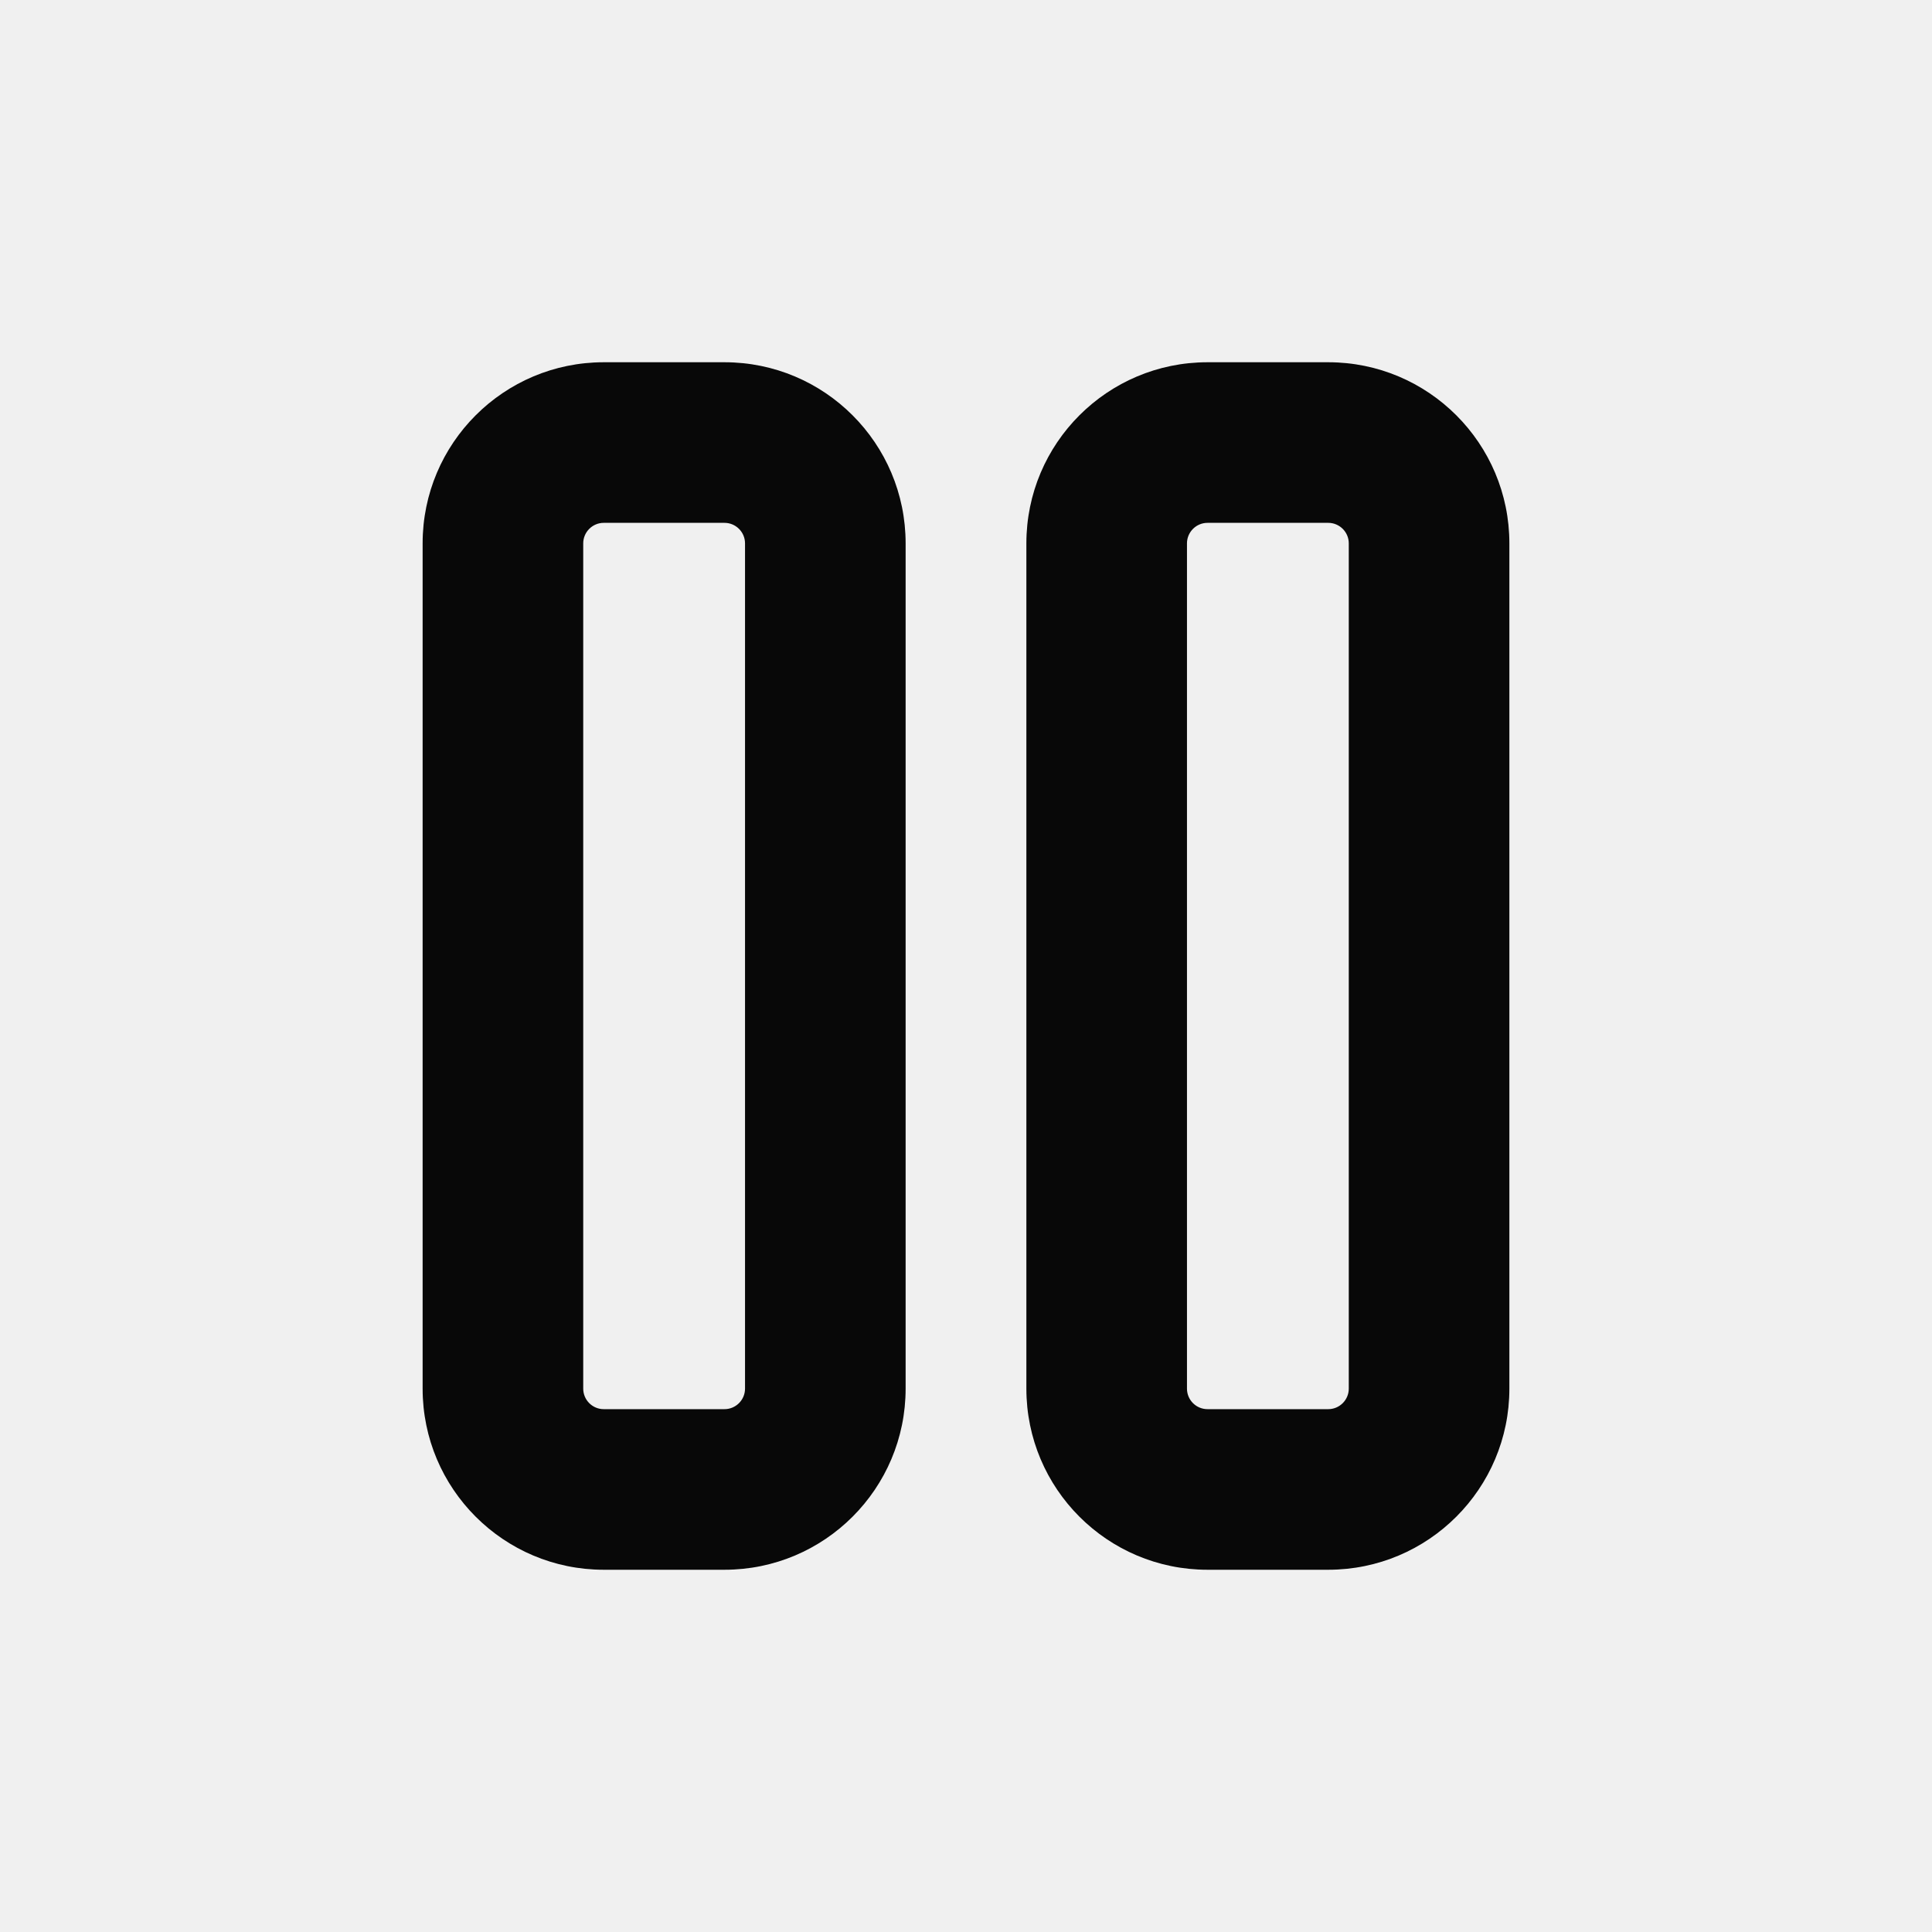
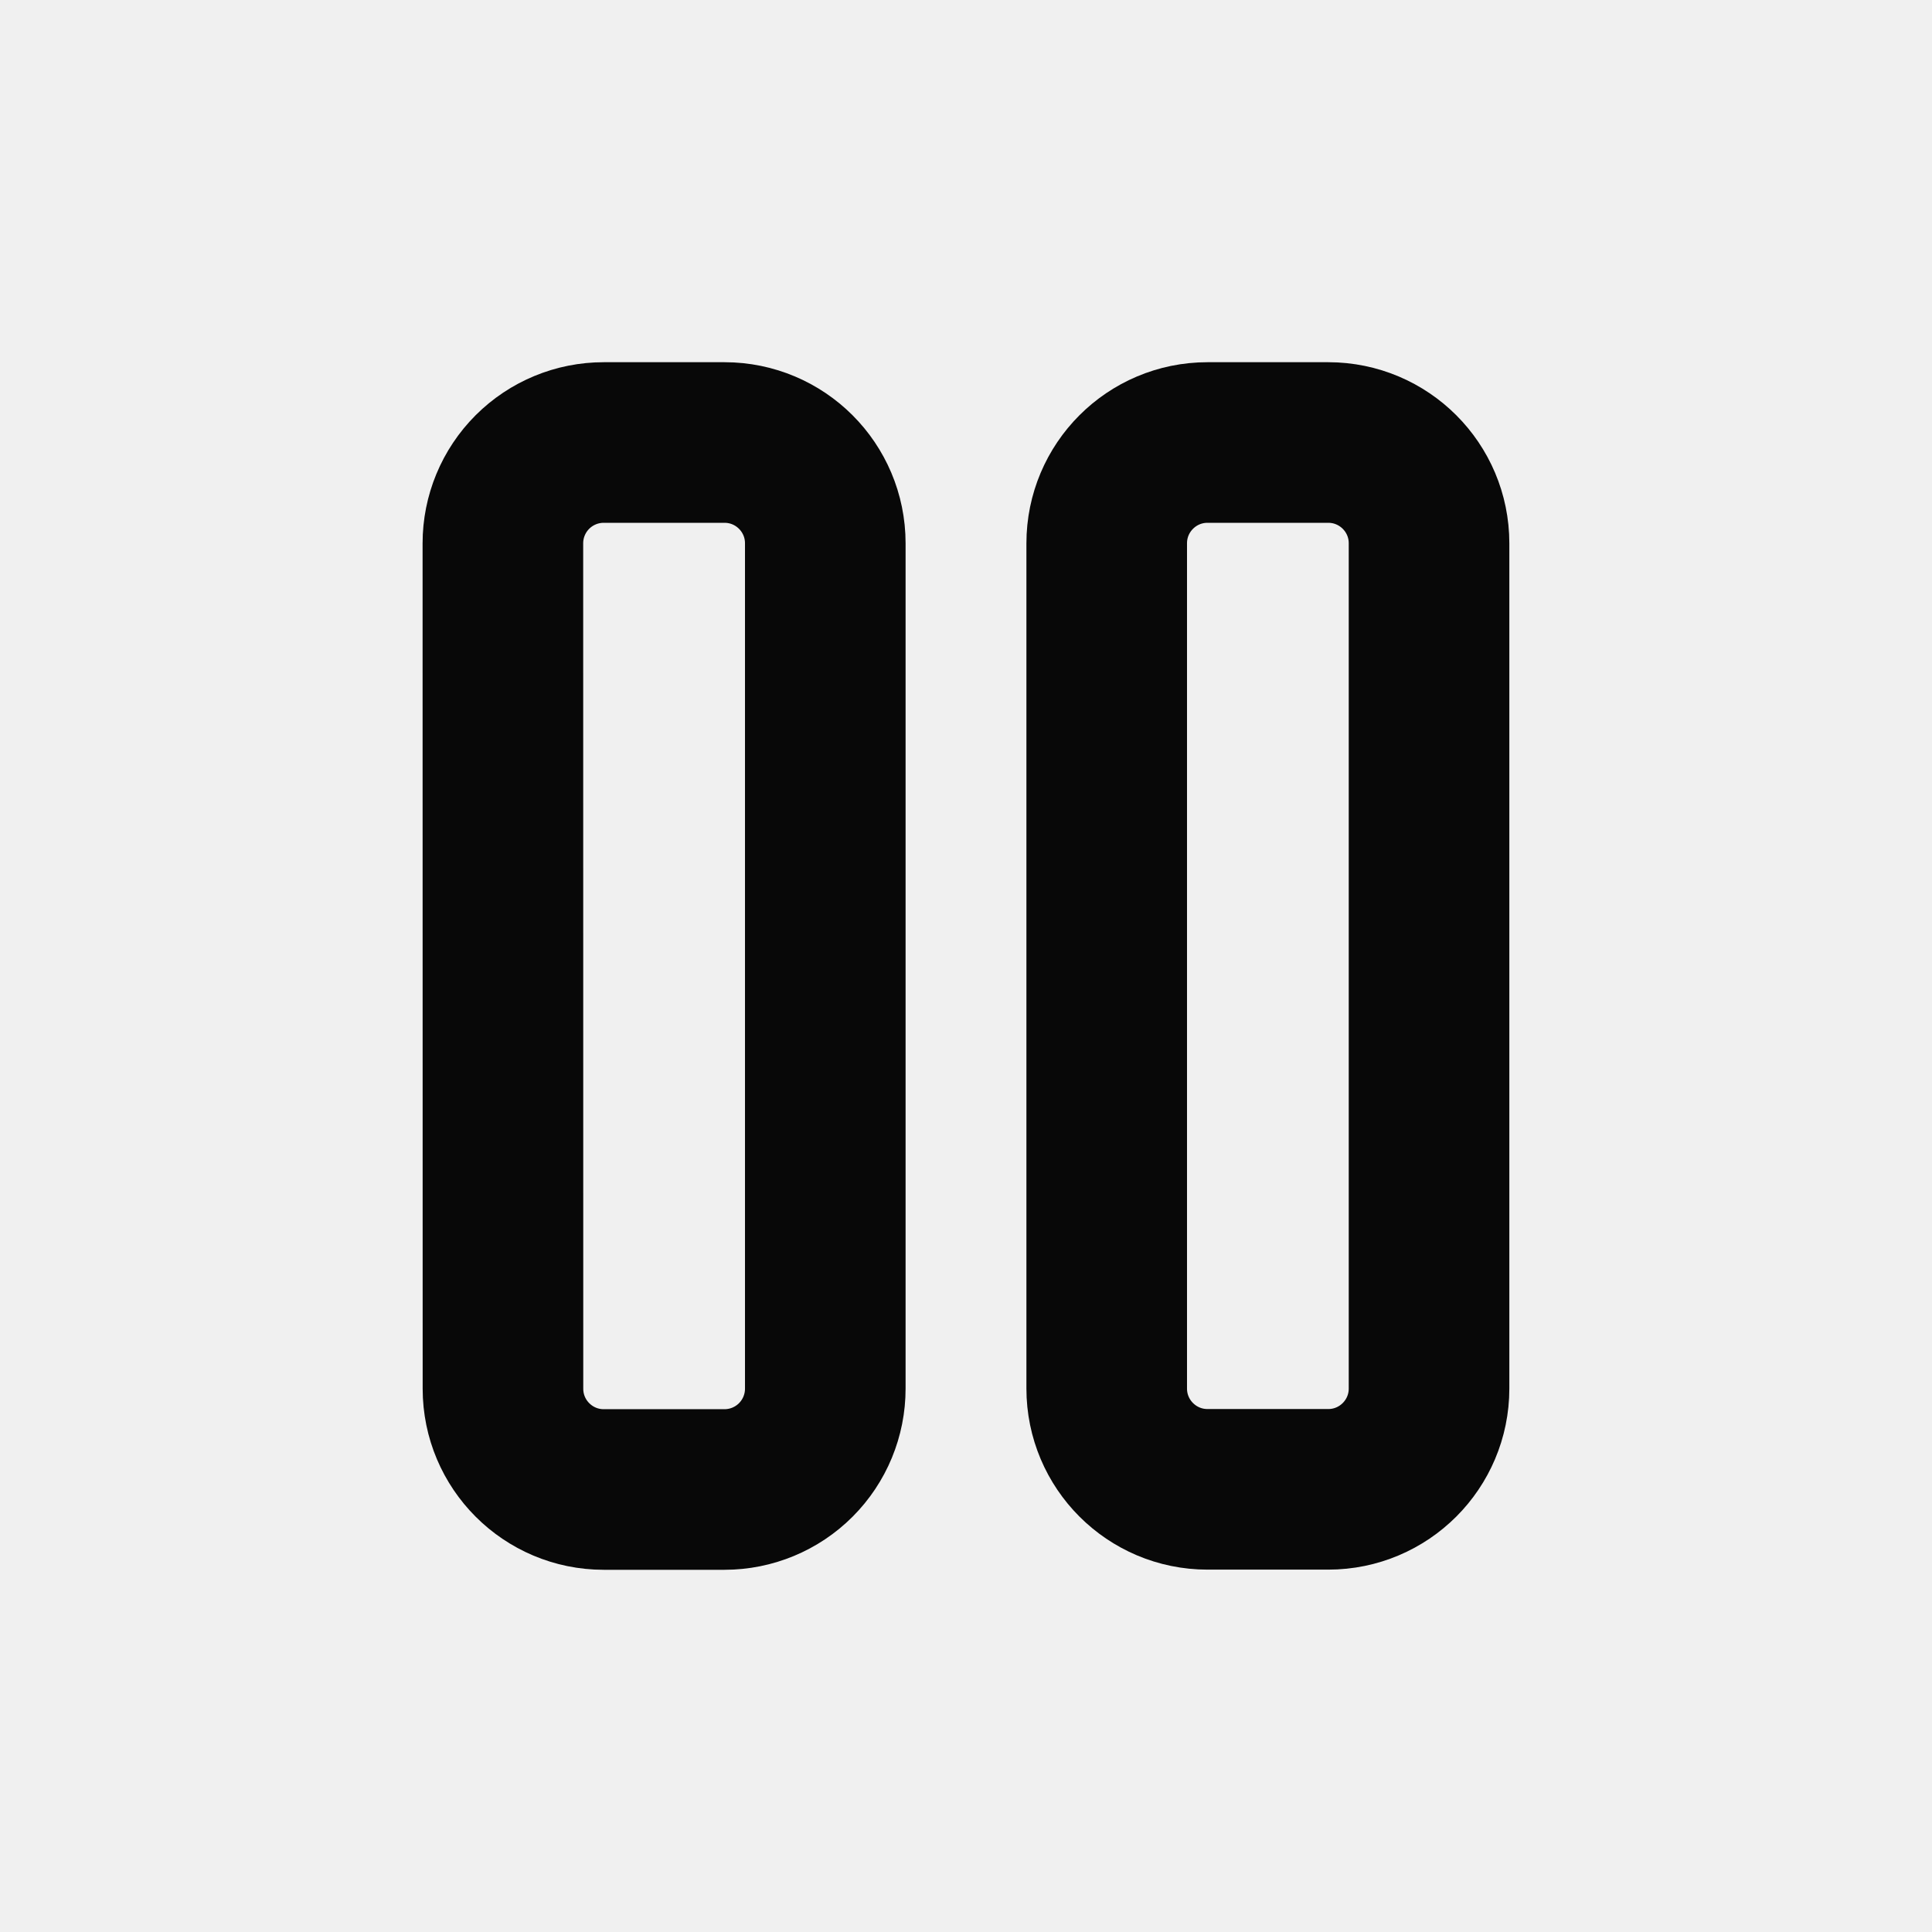
<svg xmlns="http://www.w3.org/2000/svg" width="24" height="24" fill="none" viewBox="0 0 24 24">
-   <mask id="a" fill="#fff">
-     <path d="M5.25 6.75A2.25 2.25 0 0 1 7.5 4.5H9a2.25 2.25 0 0 1 2.25 2.25v10.5A2.25 2.25 0 0 1 9 19.5H7.5a2.25 2.25 0 0 1-2.25-2.25z" />
-   </mask>
-   <path fill="#080808" d="M7.5 4.5v1.995H9v-3.99H7.5zm3.75 2.25H9.255v10.5h3.99V6.75zM9 19.5v-1.995H7.5v3.99H9zm-3.75-2.25h1.995V6.75h-3.99v10.5zM7.5 19.5v-1.995a.255.255 0 0 1-.255-.255h-3.99c0 2.344 1.9 4.245 4.245 4.245zm3.75-2.25H9.255c0 .14-.114.255-.255.255v3.99c2.344 0 4.245-1.9 4.245-4.245zM9 4.5v1.995c.14 0 .255.114.255.255h3.99c0-2.344-1.9-4.245-4.245-4.245zm-1.5 0V2.505A4.245 4.245 0 0 0 3.255 6.75h3.99c0-.14.114-.255.255-.255z" mask="url(#a)" />
-   <mask id="b" fill="#fff">
-     <path d="M12.75 6.75A2.25 2.25 0 0 1 15 4.5h1.5a2.25 2.25 0 0 1 2.25 2.25v10.5a2.25 2.25 0 0 1-2.25 2.25H15a2.25 2.25 0 0 1-2.25-2.25z" />
-   </mask>
-   <path fill="#080808" d="M15 4.5v1.995h1.5v-3.99H15zm3.75 2.25h-1.995v10.5h3.99V6.75zM16.5 19.5v-1.995H15v3.99h1.5zm-3.75-2.25h1.995V6.75h-3.99v10.5zM15 19.5v-1.995a.255.255 0 0 1-.255-.255h-3.99c0 2.344 1.9 4.245 4.245 4.245zm3.75-2.25h-1.995c0 .14-.114.255-.255.255v3.99c2.344 0 4.245-1.9 4.245-4.245zM16.5 4.5v1.995c.14 0 .255.114.255.255h3.99c0-2.344-1.9-4.245-4.245-4.245zm-1.5 0V2.505a4.245 4.245 0 0 0-4.245 4.245h3.99c0-.14.114-.255.255-.255z" mask="url(#b)" />
+   <path stroke="#080808" stroke-width="1.995" d="M6.247 6.75A1.252 1.252 0 0 1 7.5 5.497H9a1.252 1.252 0 0 1 1.252 1.252v10.5A1.252 1.252 0 0 1 9 18.503H7.5a1.252 1.252 0 0 1-1.252-1.252z" />
+   <path stroke="#080808" stroke-width="1.995" d="M13.748 6.75A1.252 1.252 0 0 1 15 5.497h1.5a1.252 1.252 0 0 1 1.252 1.252v10.5a1.252 1.252 0 0 1-1.252 1.252H15a1.252 1.252 0 0 1-1.252-1.252z" />
</svg>
